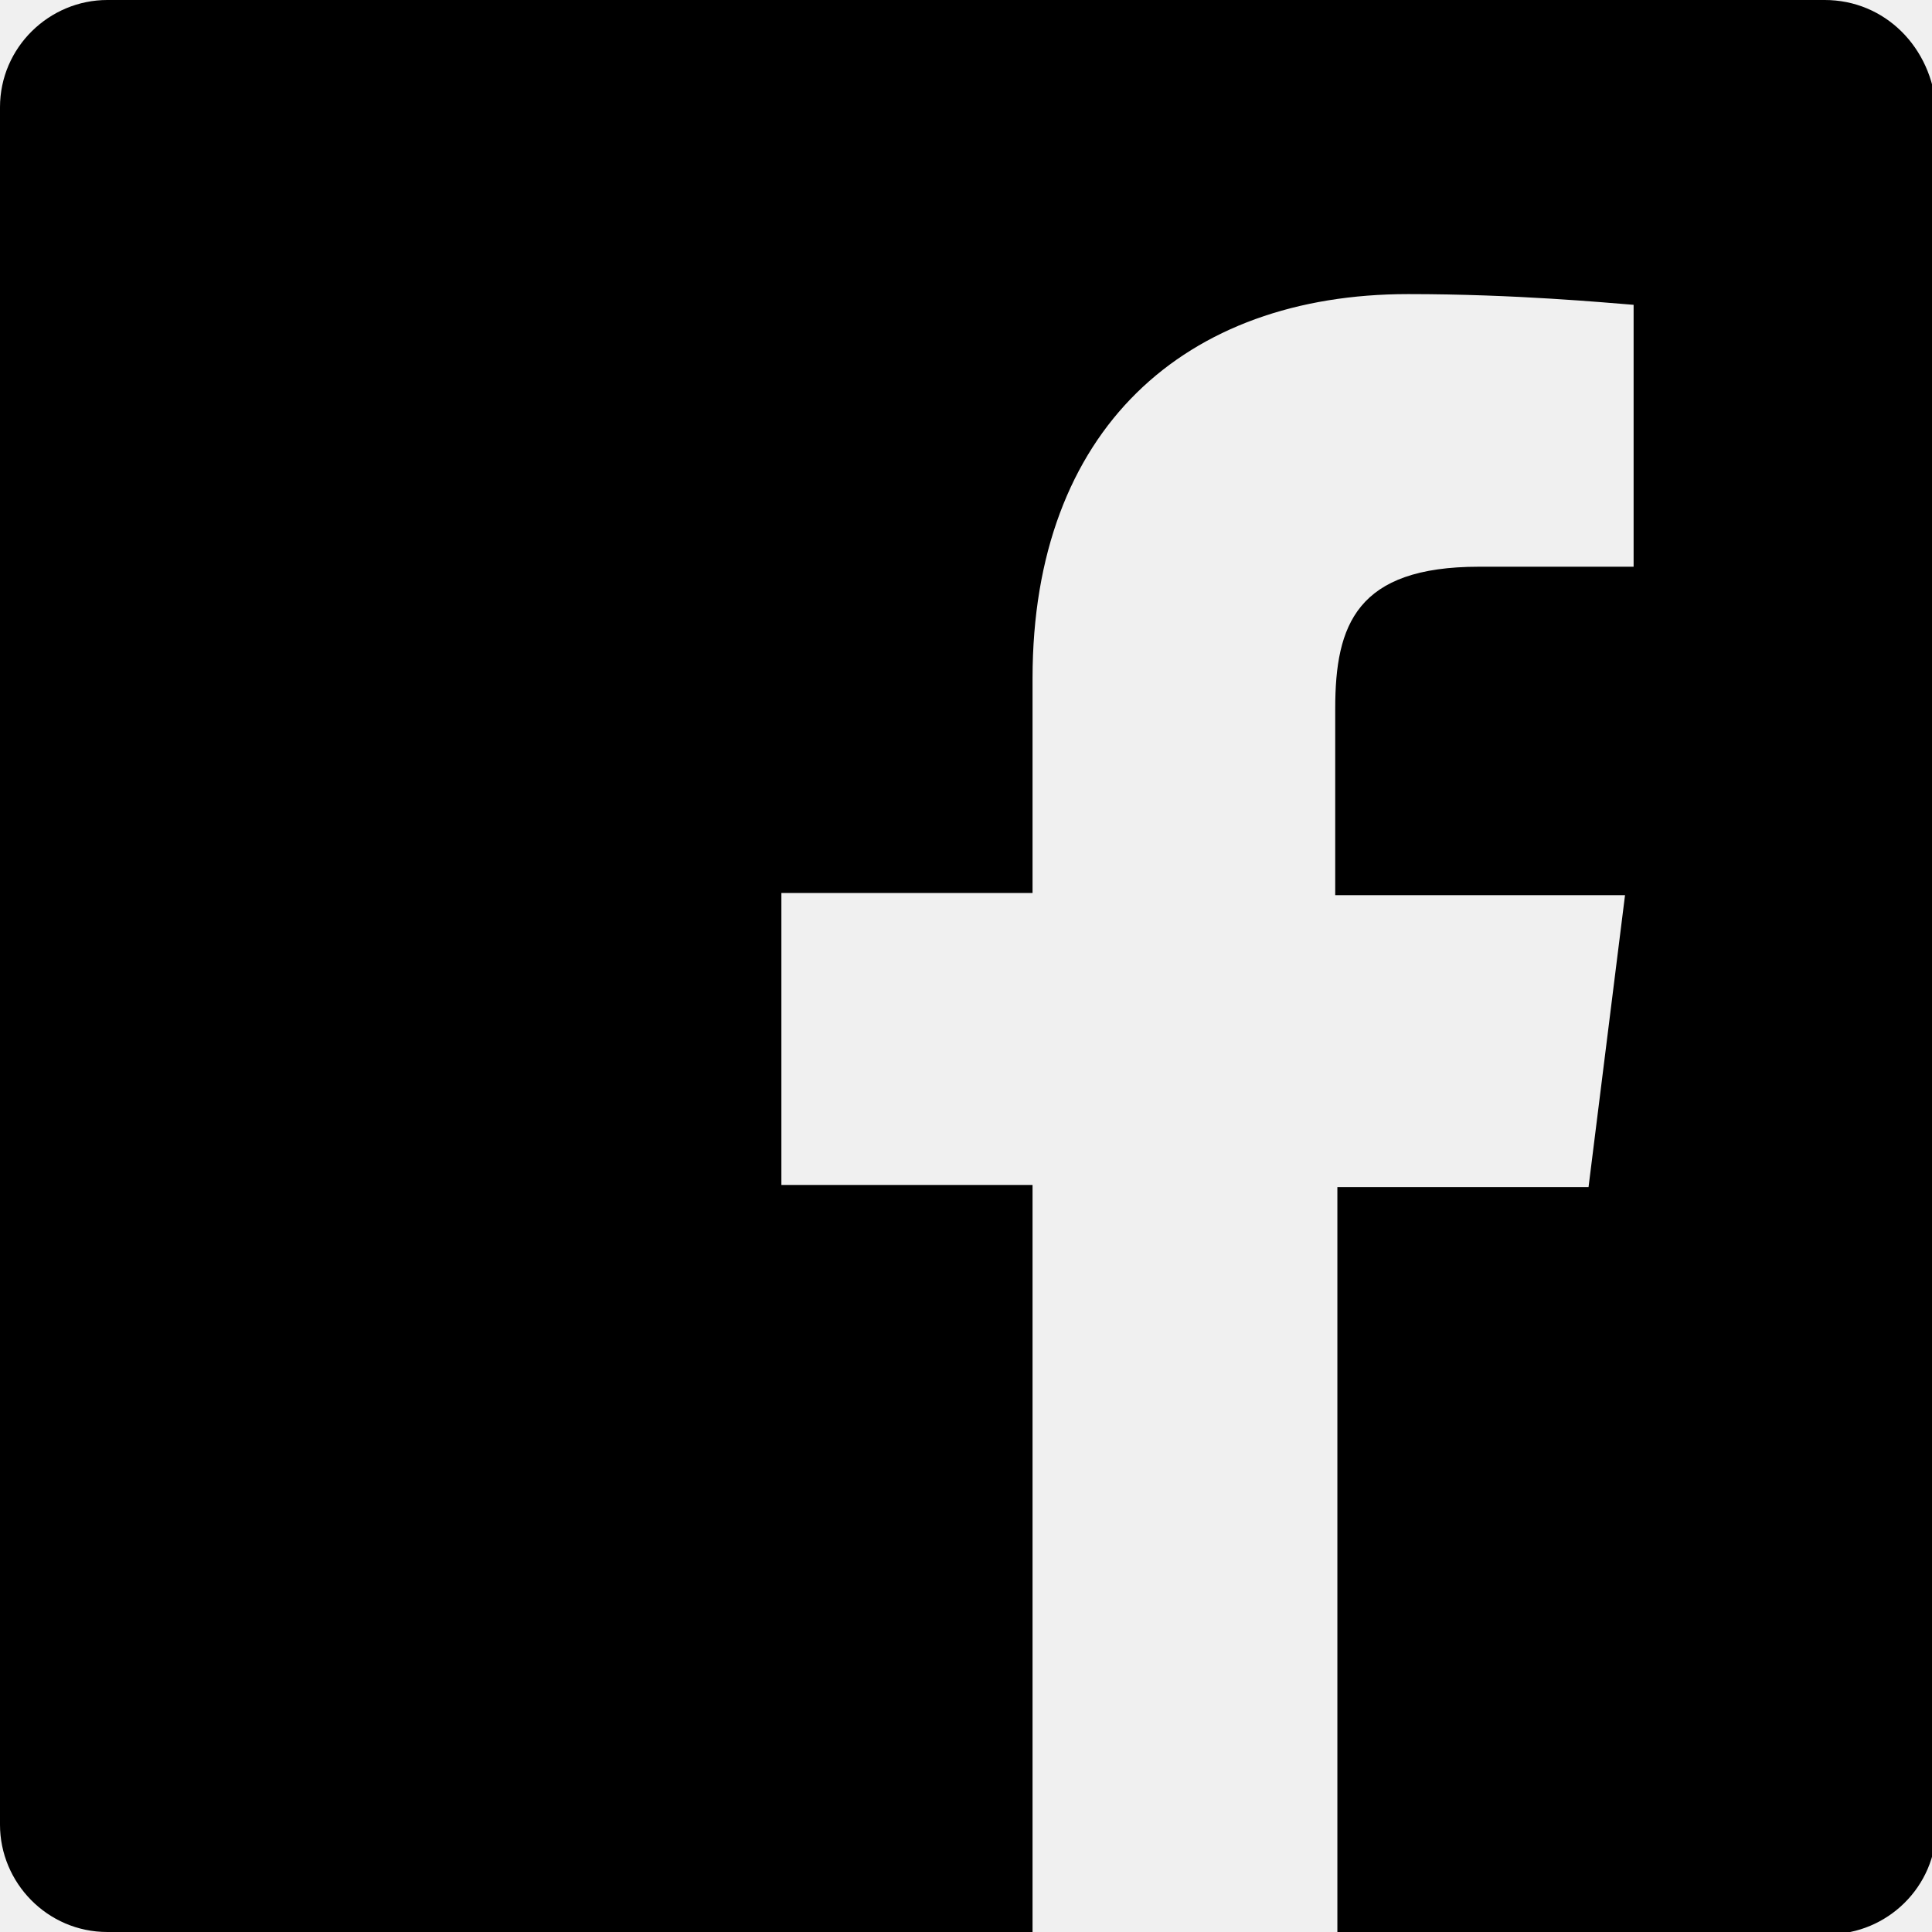
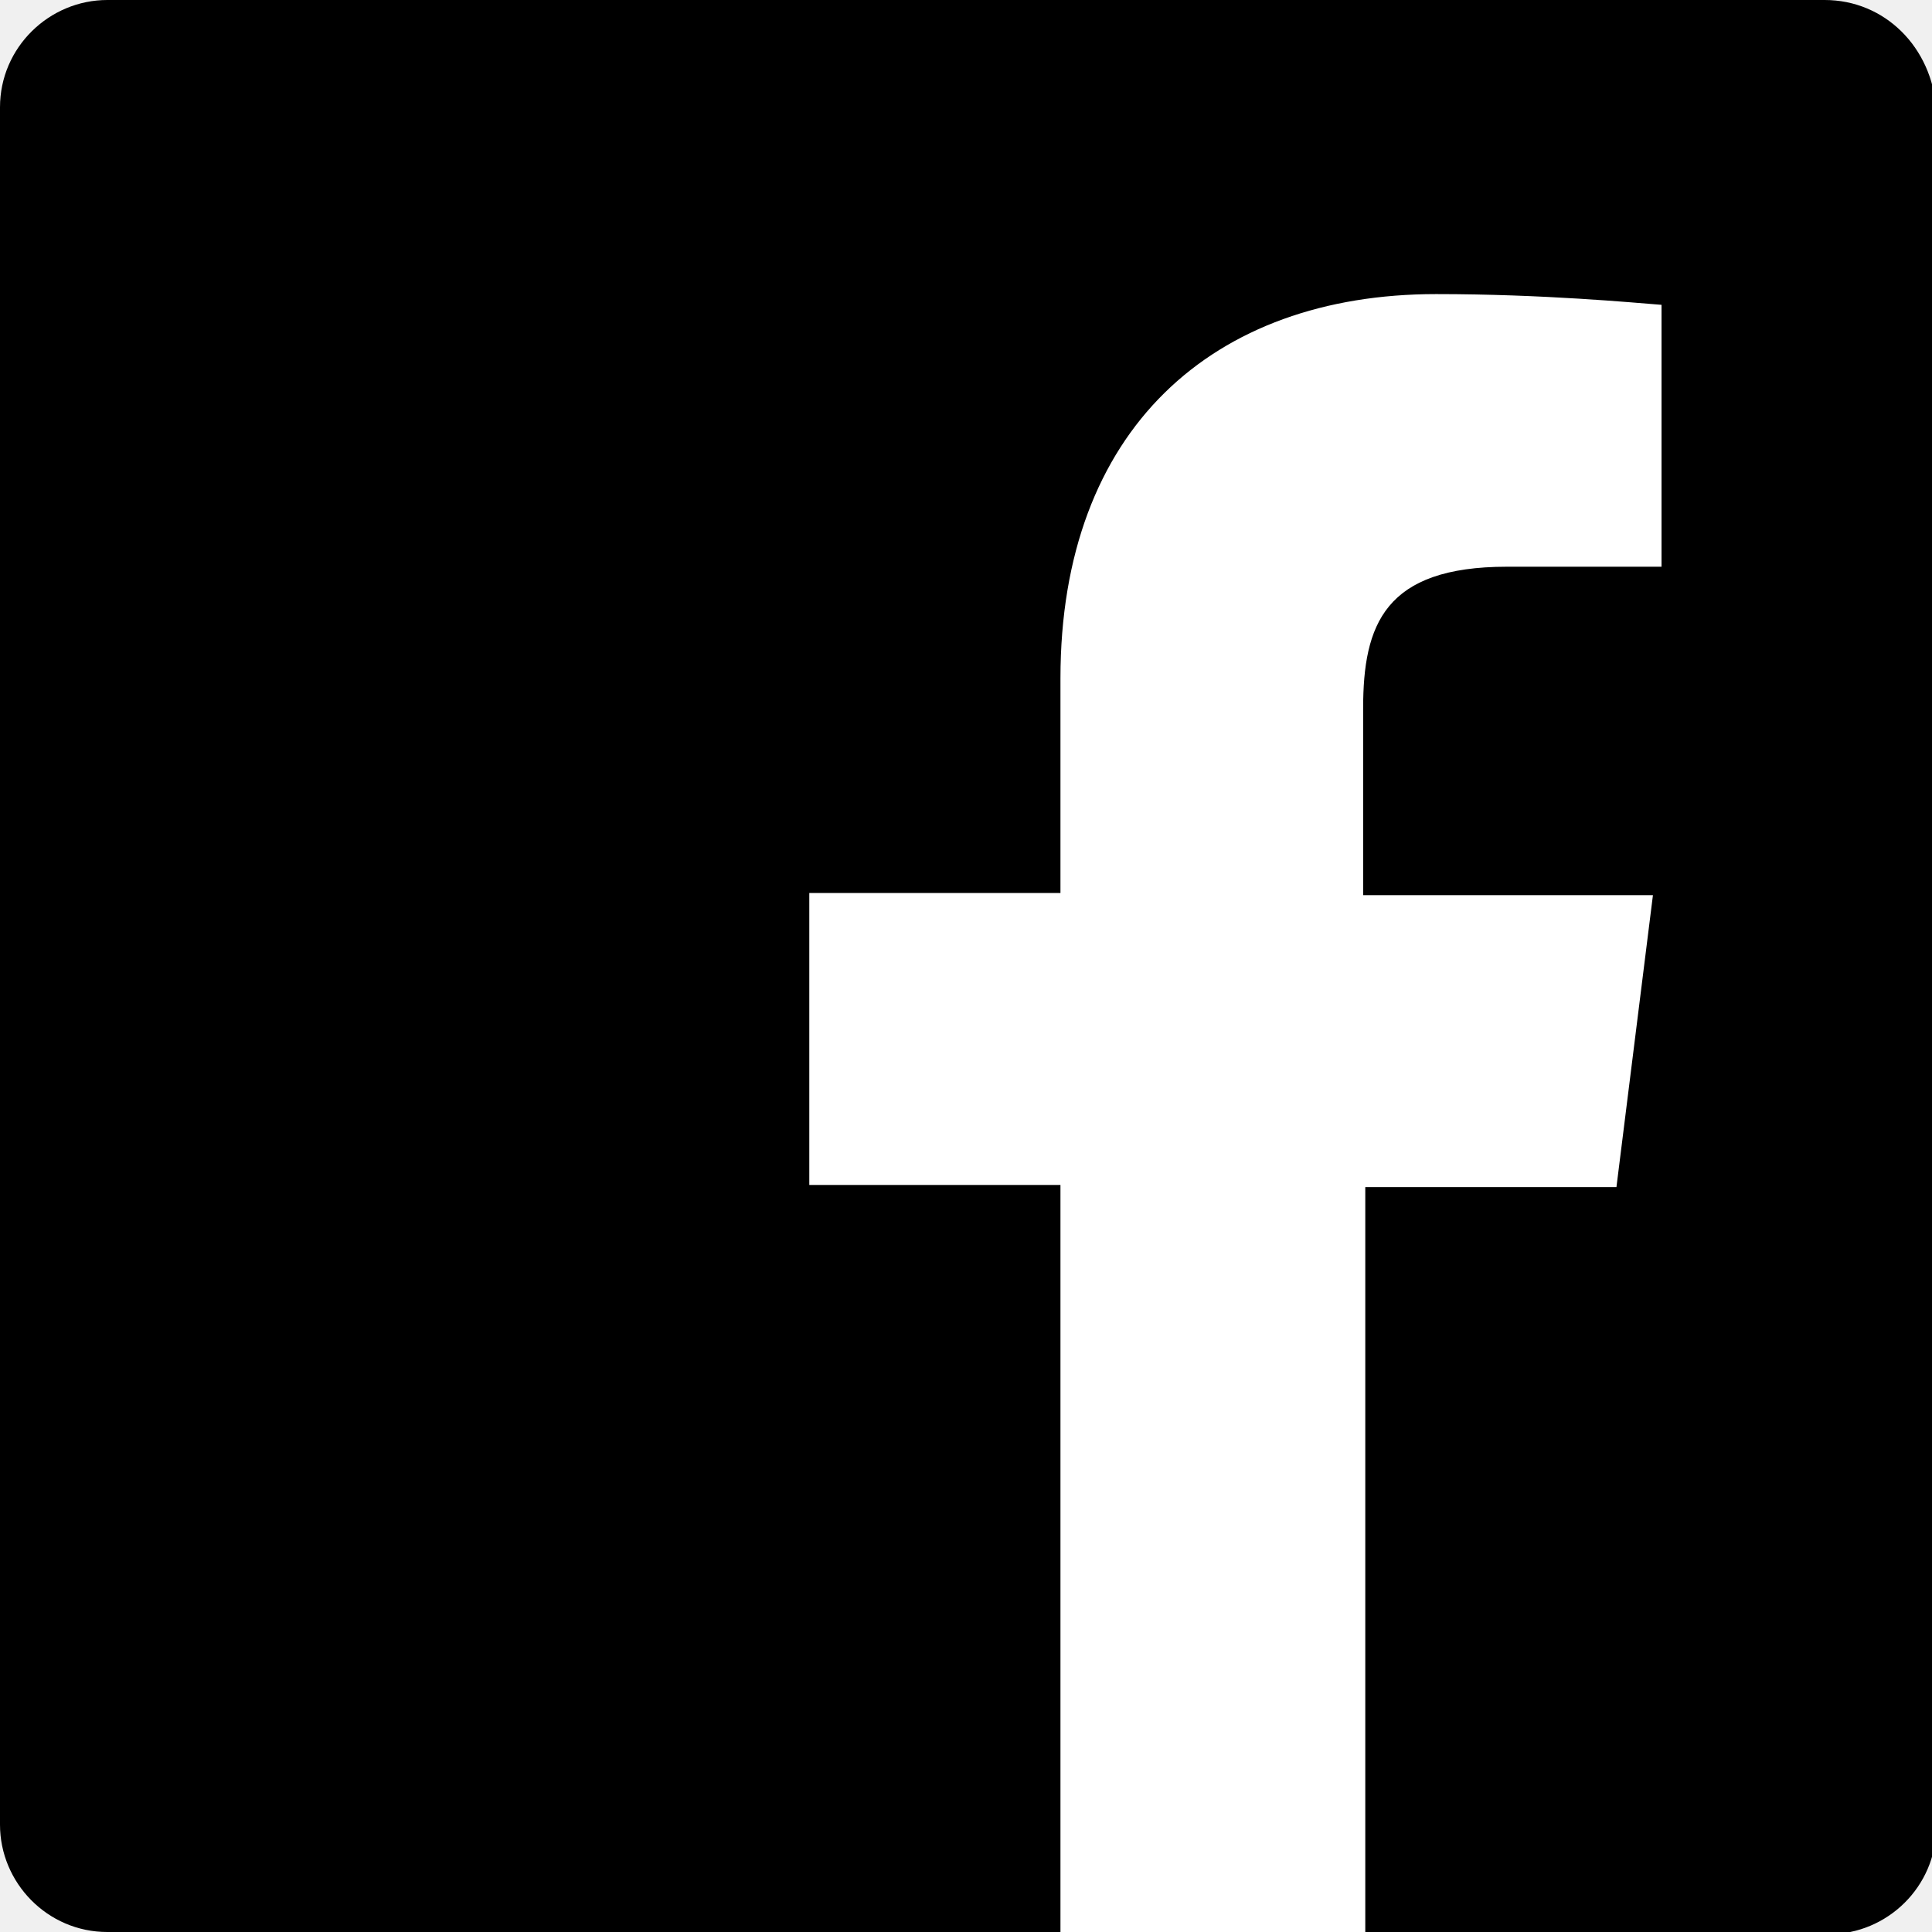
- <svg xmlns="http://www.w3.org/2000/svg" version="1.1" x="0px" y="0px" viewBox="2292.1 2159.6 90 90" enable-background="new 2292.1 2159.6 90 90" xml:space="preserve">
-   <path id="White_9_" d="M2377.1,2159.6h-80c-2.7,0-5,2.2-5,5v80c0,2.7,2.2,5,5,5h43.1v-34.8h-11.7v-13.6h11.7v-10  c0-11.6,7.1-17.9,17.5-17.9c5,0,9.2,0.4,10.5,0.5v12.2h-7.2c-5.7,0-6.7,2.7-6.7,6.6v8.7h13.5l-1.7,13.6h-11.7v34.8h22.9  c2.7,0,5-2.2,5-5v-80C2382.1,2161.8,2379.9,2159.6,2377.1,2159.6z" />
+ <svg xmlns="http://www.w3.org/2000/svg" version="1.1" id="Layer_1" x="0px" y="0px" viewBox="0 0 90 90" style="enable-background:new 0 0 90 90;" xml:space="preserve">
+   <style type="text/css">
+ 	.st0{fill:#FFFFFF;}
+ </style>
+   <path d="M85.2,90.1c2.7,0,5-2.2,5-5v-80C90,2.2,87.8,0,85,0H5C2.3,0,0,2.2,0,5v80c0,2.7,2.2,5,5,5L85.2,90.1z" />
+   <path class="st0" d="M63.6,90.1V55.3h11.7L77,41.7H63.5V33c0-3.9,1-6.6,6.7-6.6h7.2V14.2c-1.3-0.1-5.5-0.5-10.5-0.5  c-10.4,0-17.5,6.3-17.5,17.9v10H37.7v13.6h11.7V90" />
</svg>
